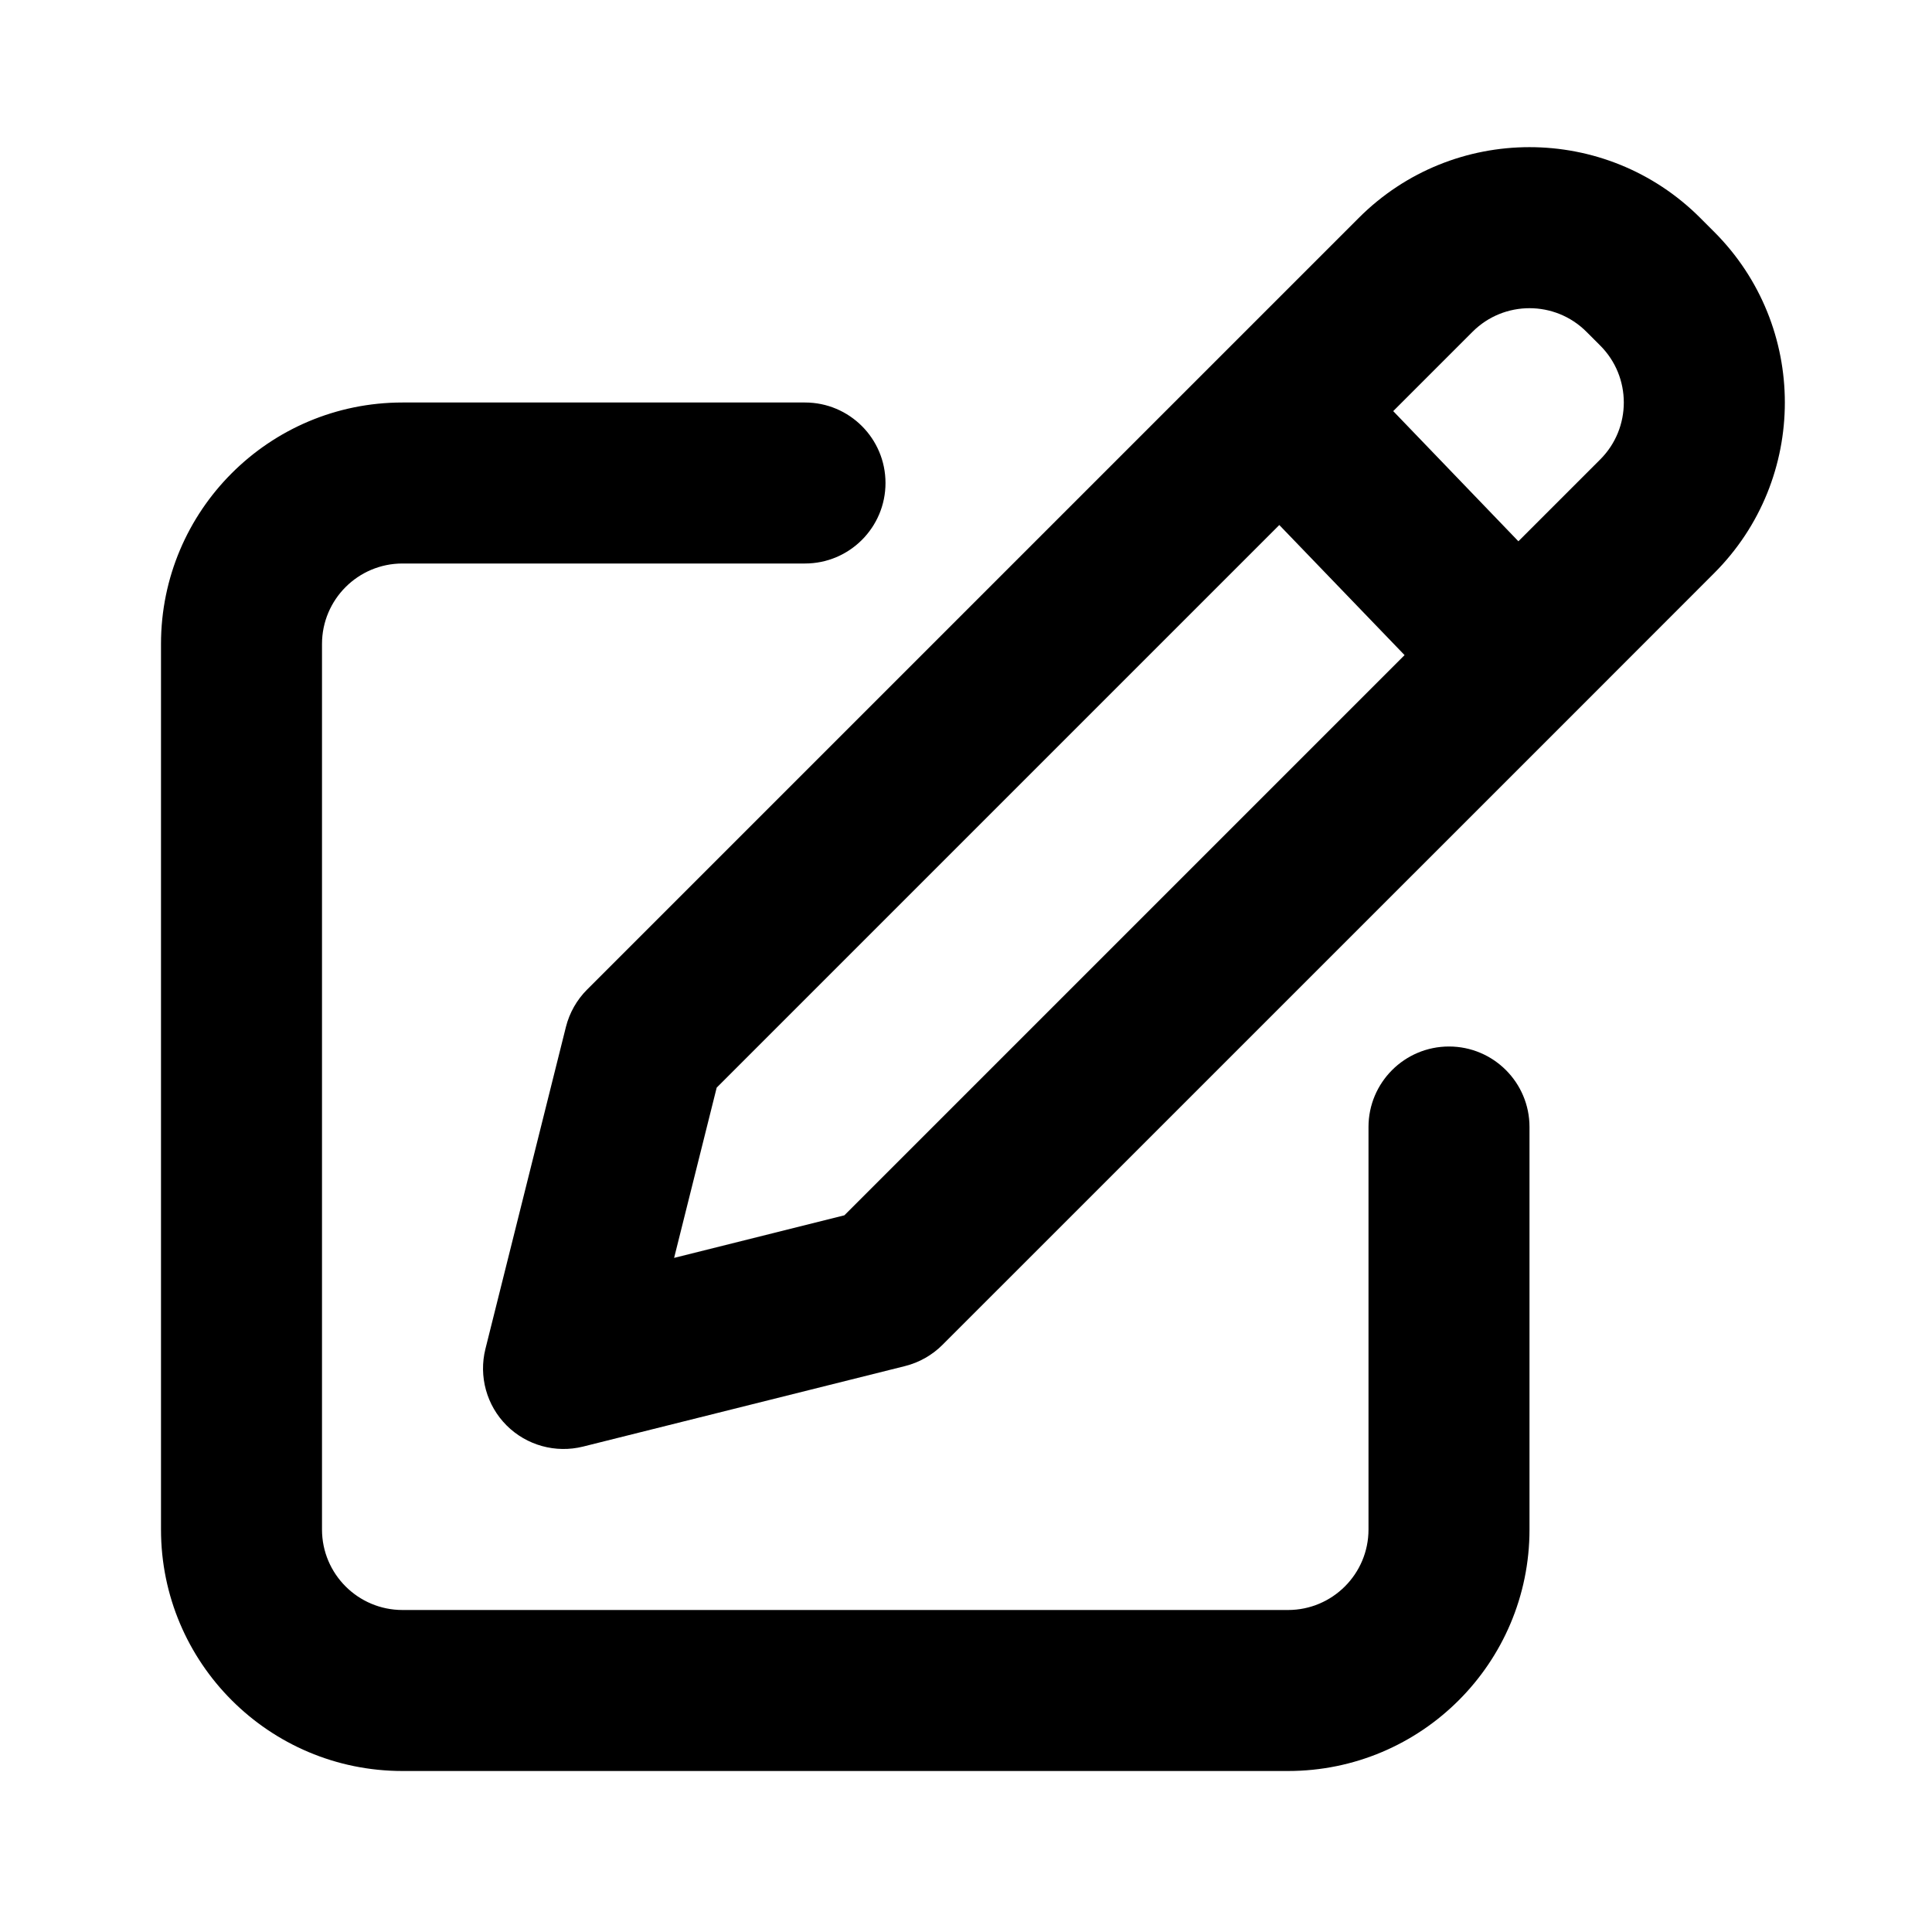
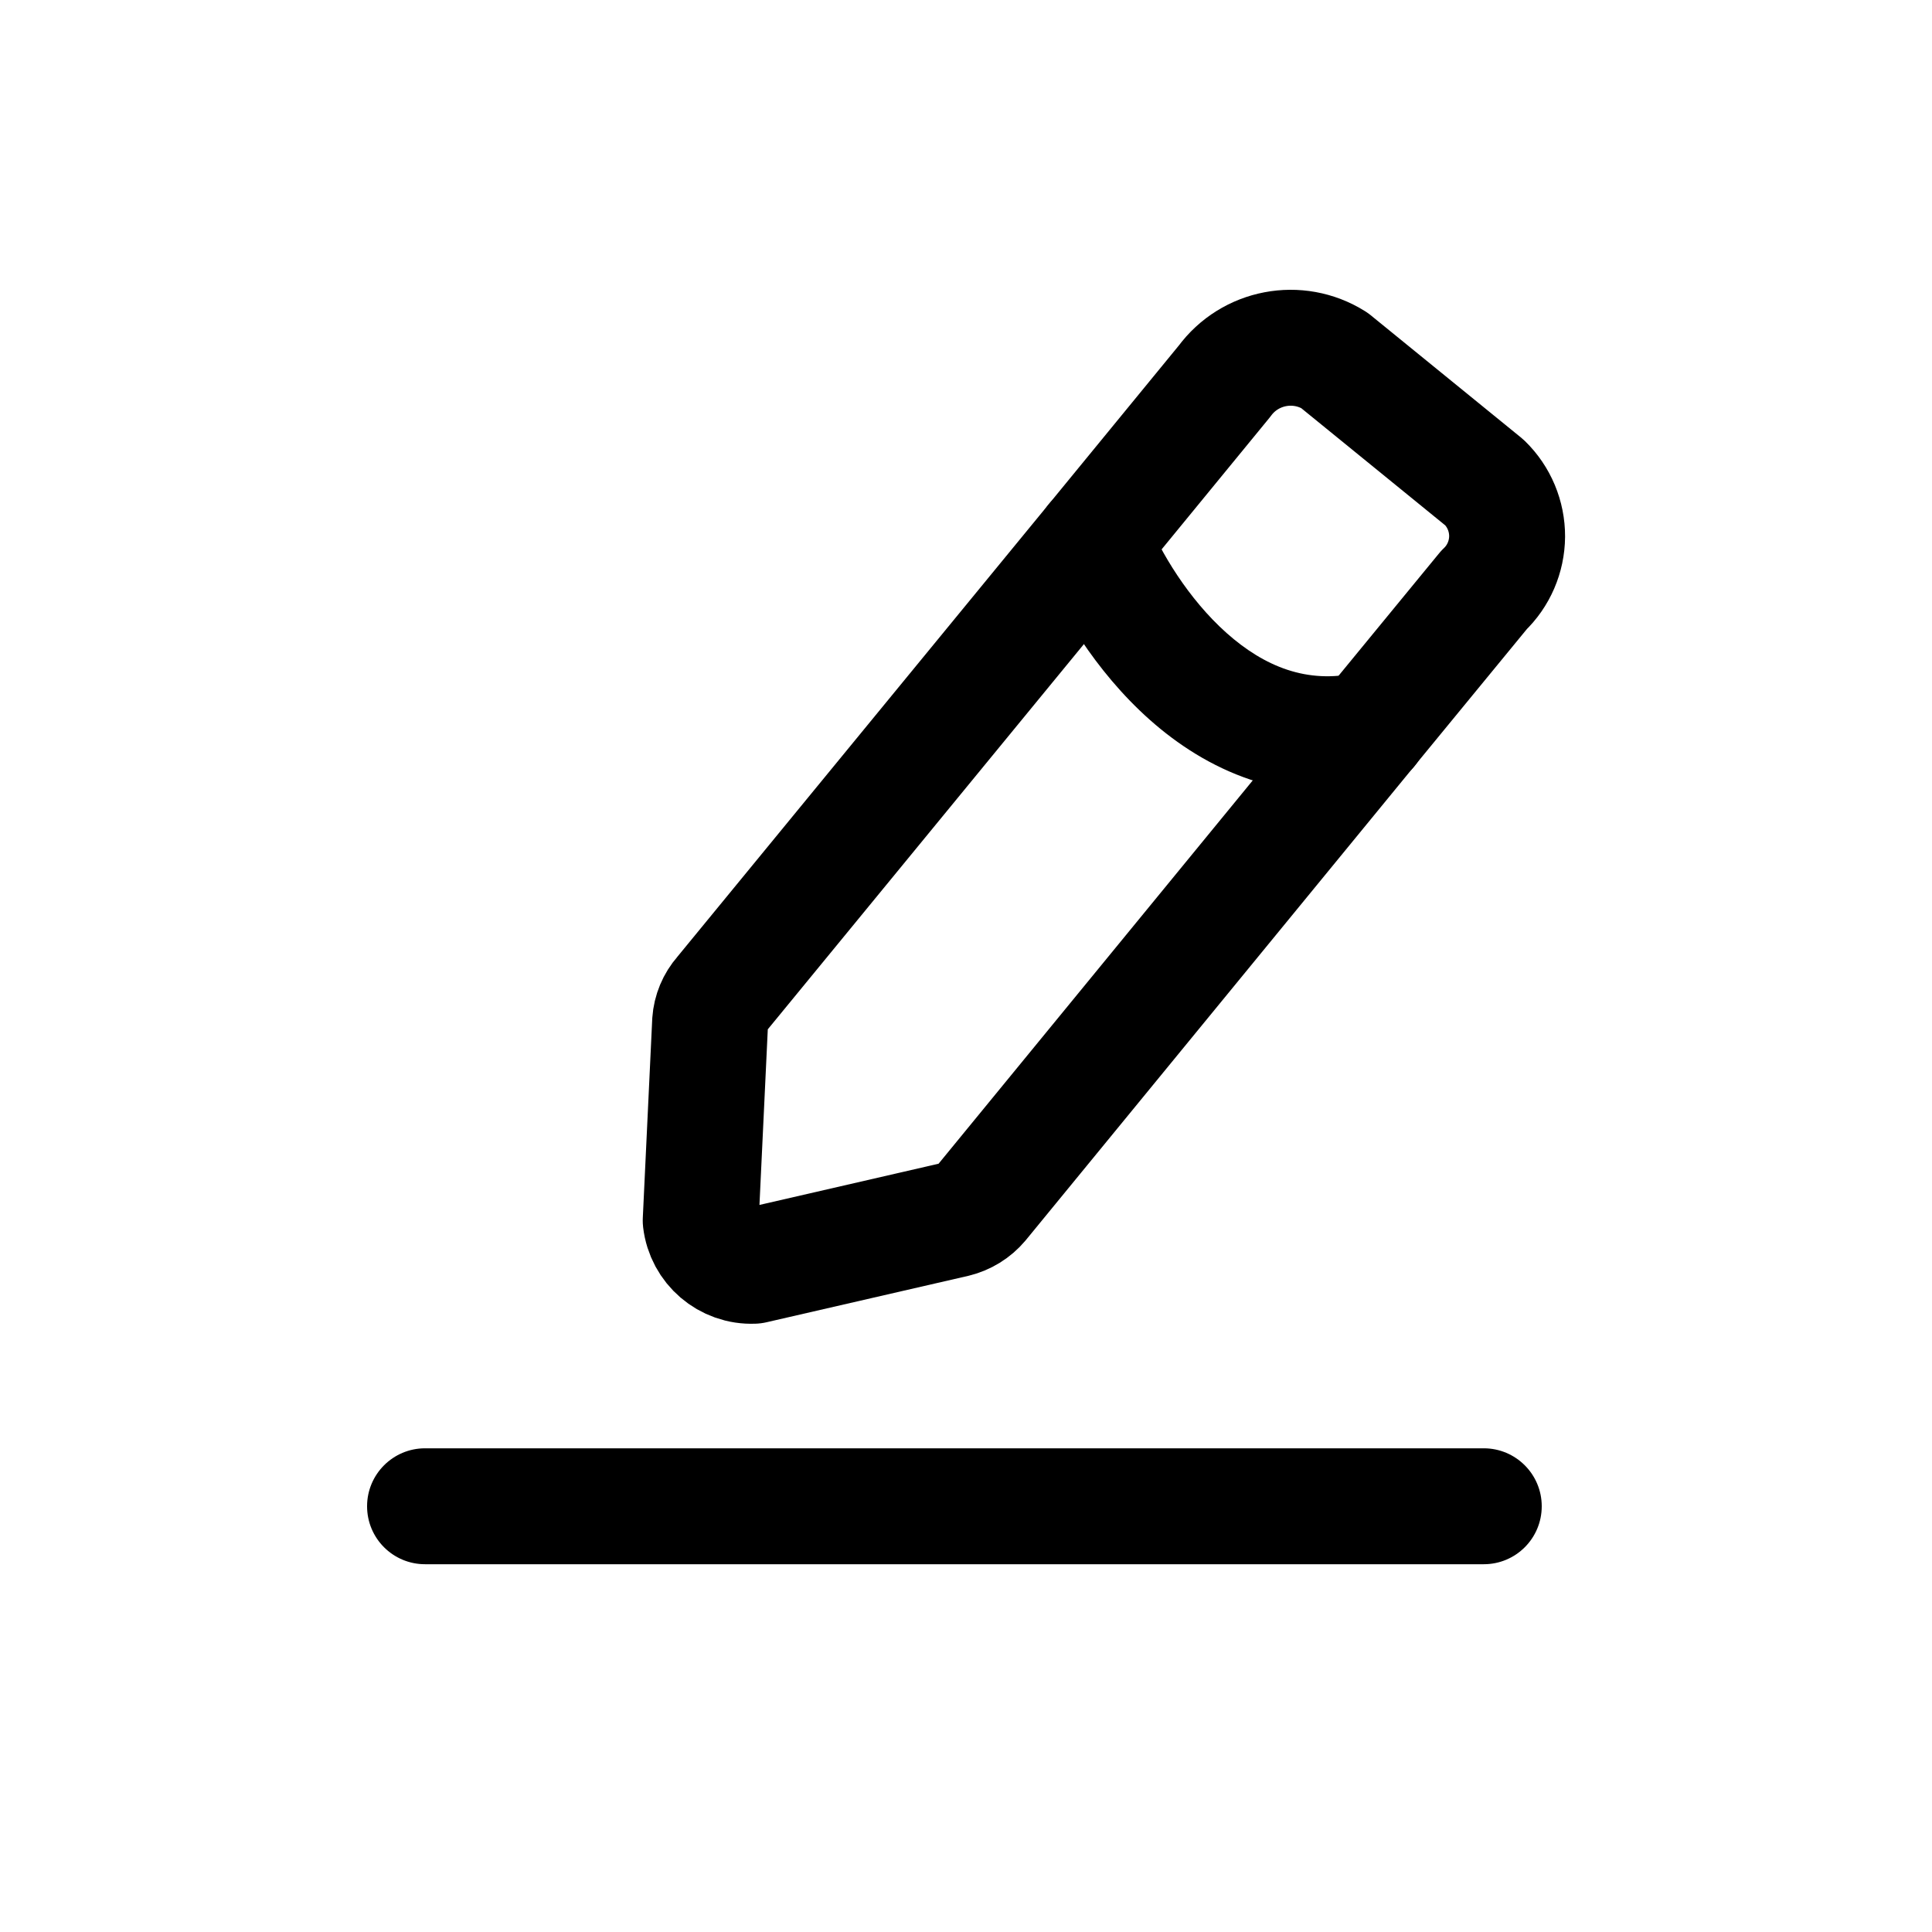
- <svg xmlns="http://www.w3.org/2000/svg" width="800px" height="800px" viewBox="0 0 24 24" fill="none">
-   <path fill-rule="evenodd" clip-rule="evenodd" d="M21.121 2.707C19.95 1.535 18.05 1.535 16.879 2.707L15.199 4.387L7.293 12.293C7.165 12.421 7.074 12.582 7.03 12.757L6.03 16.757C5.945 17.098 6.045 17.459 6.293 17.707C6.541 17.955 6.902 18.055 7.243 17.97L11.242 16.97C11.418 16.926 11.579 16.835 11.707 16.707L19.556 8.859L21.293 7.121C22.465 5.95 22.465 4.05 21.293 2.879L21.121 2.707ZM18.293 4.121C18.683 3.731 19.317 3.731 19.707 4.121L19.879 4.293C20.269 4.683 20.269 5.317 19.879 5.707L18.862 6.724L17.307 5.107L18.293 4.121ZM15.892 6.522L17.448 8.138L10.489 15.097L8.374 15.626L8.903 13.511L15.892 6.522ZM4 8C4 7.448 4.448 7 5 7H10C10.552 7 11 6.552 11 6C11 5.448 10.552 5 10 5H5C3.343 5 2 6.343 2 8V19C2 20.657 3.343 22 5 22H16C17.657 22 19 20.657 19 19V14C19 13.448 18.552 13 18 13C17.448 13 17 13.448 17 14V19C17 19.552 16.552 20 16 20H5C4.448 20 4 19.552 4 19V8Z" fill="#000000" />
+ <svg xmlns="http://www.w3.org/2000/svg" width="800px" height="800px" viewBox="0 -0.5 25 25" fill="none">
+   <path fill-rule="evenodd" clip-rule="evenodd" d="M17.265 4.162L19.21 5.745C19.398 5.928 19.503 6.18 19.502 6.442C19.5 6.704 19.392 6.955 19.202 7.135L17.724 8.935L12.694 15.072C12.607 15.175 12.49 15.247 12.359 15.279L9.751 15.879C9.405 15.894 9.107 15.638 9.067 15.294L9.189 12.721C9.198 12.59 9.25 12.465 9.337 12.366L14.15 6.501L15.845 4.433C16.174 3.985 16.794 3.867 17.265 4.162Z" stroke="#000000" stroke-width="1.5" stroke-linecap="round" stroke-linejoin="round" />
+   <path d="M5.5 18.241C5.086 18.241 4.75 18.577 4.75 18.991C4.75 19.406 5.086 19.741 5.5 19.741V18.241ZM19.2 19.741C19.614 19.741 19.95 19.406 19.95 18.991C19.95 18.577 19.614 18.241 19.2 18.241V19.741ZM14.845 6.221C14.69 5.837 14.253 5.651 13.869 5.806C13.485 5.961 13.3 6.398 13.454 6.782L14.845 6.221ZM17.889 9.67C18.293 9.579 18.547 9.177 18.456 8.773C18.364 8.369 17.963 8.116 17.559 8.207L17.889 9.67ZM5.5 19.741H19.2V18.241H5.5V19.741ZM13.454 6.782C13.687 7.358 14.165 8.18 14.877 8.813C15.601 9.457 16.633 9.954 17.889 9.67L17.559 8.207C16.916 8.352 16.361 8.126 15.873 7.692C15.373 7.247 15.013 6.635 14.845 6.221L13.454 6.782Z" fill="#000000" />
</svg>
